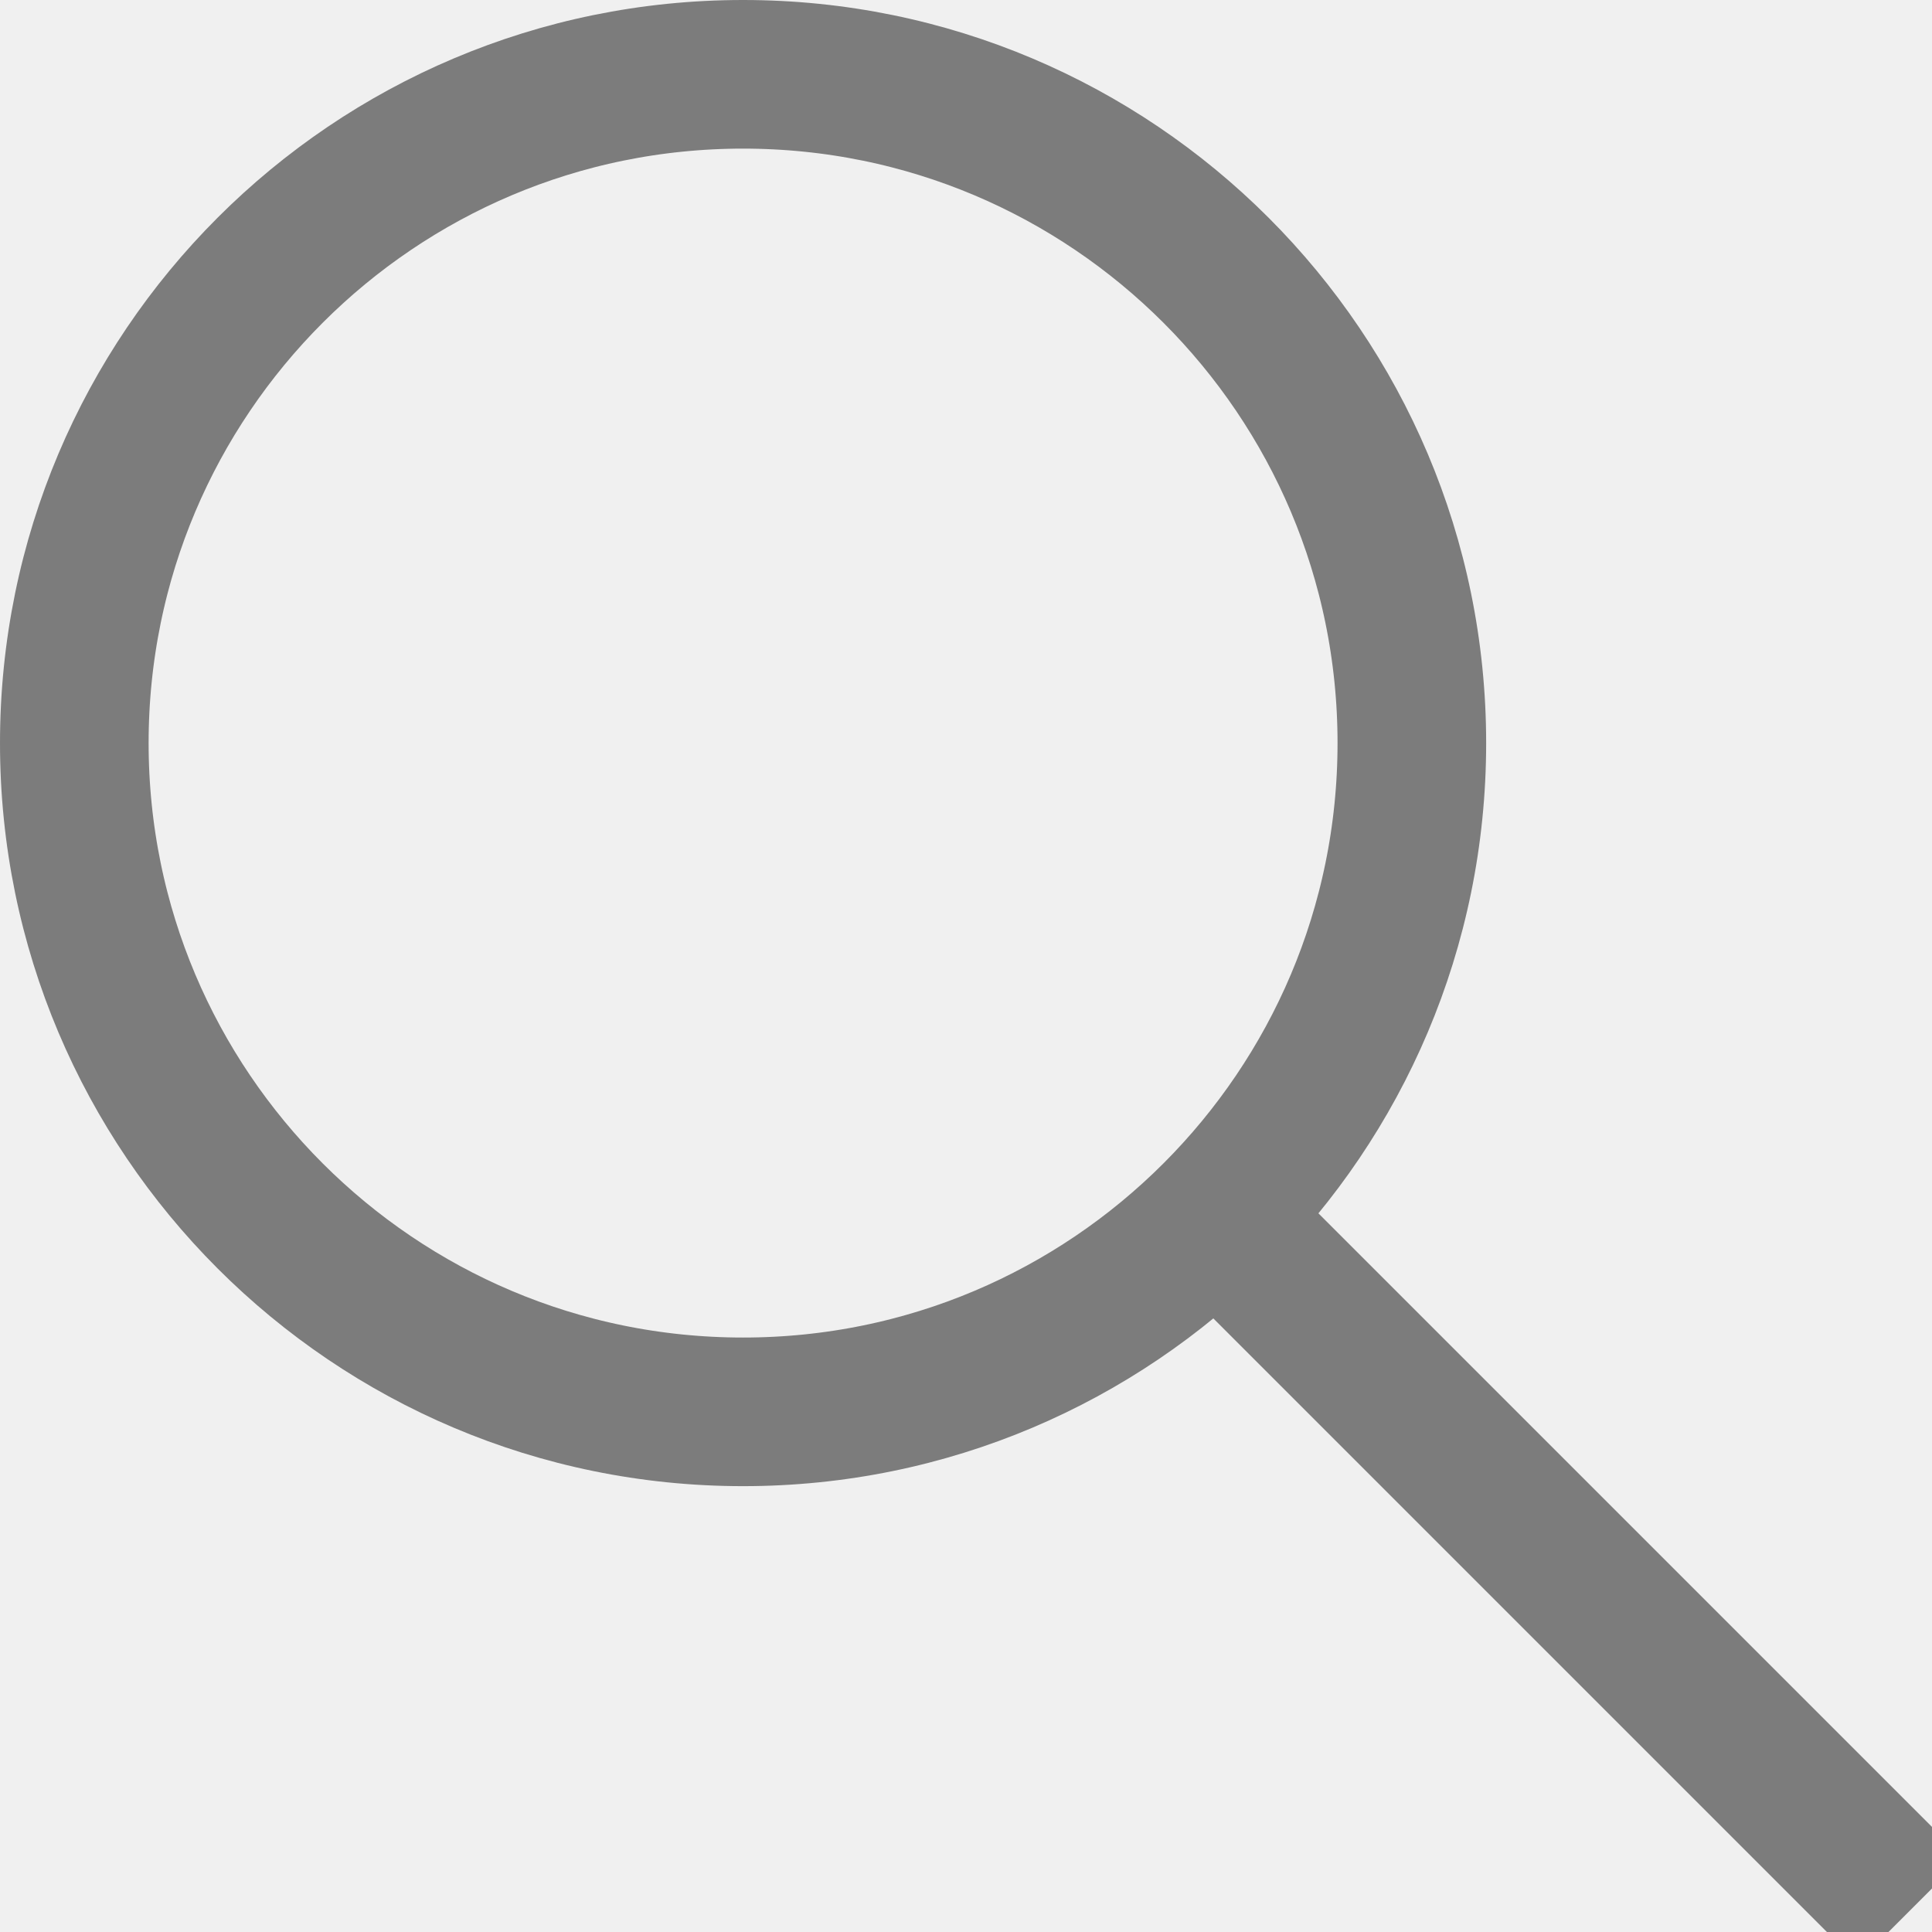
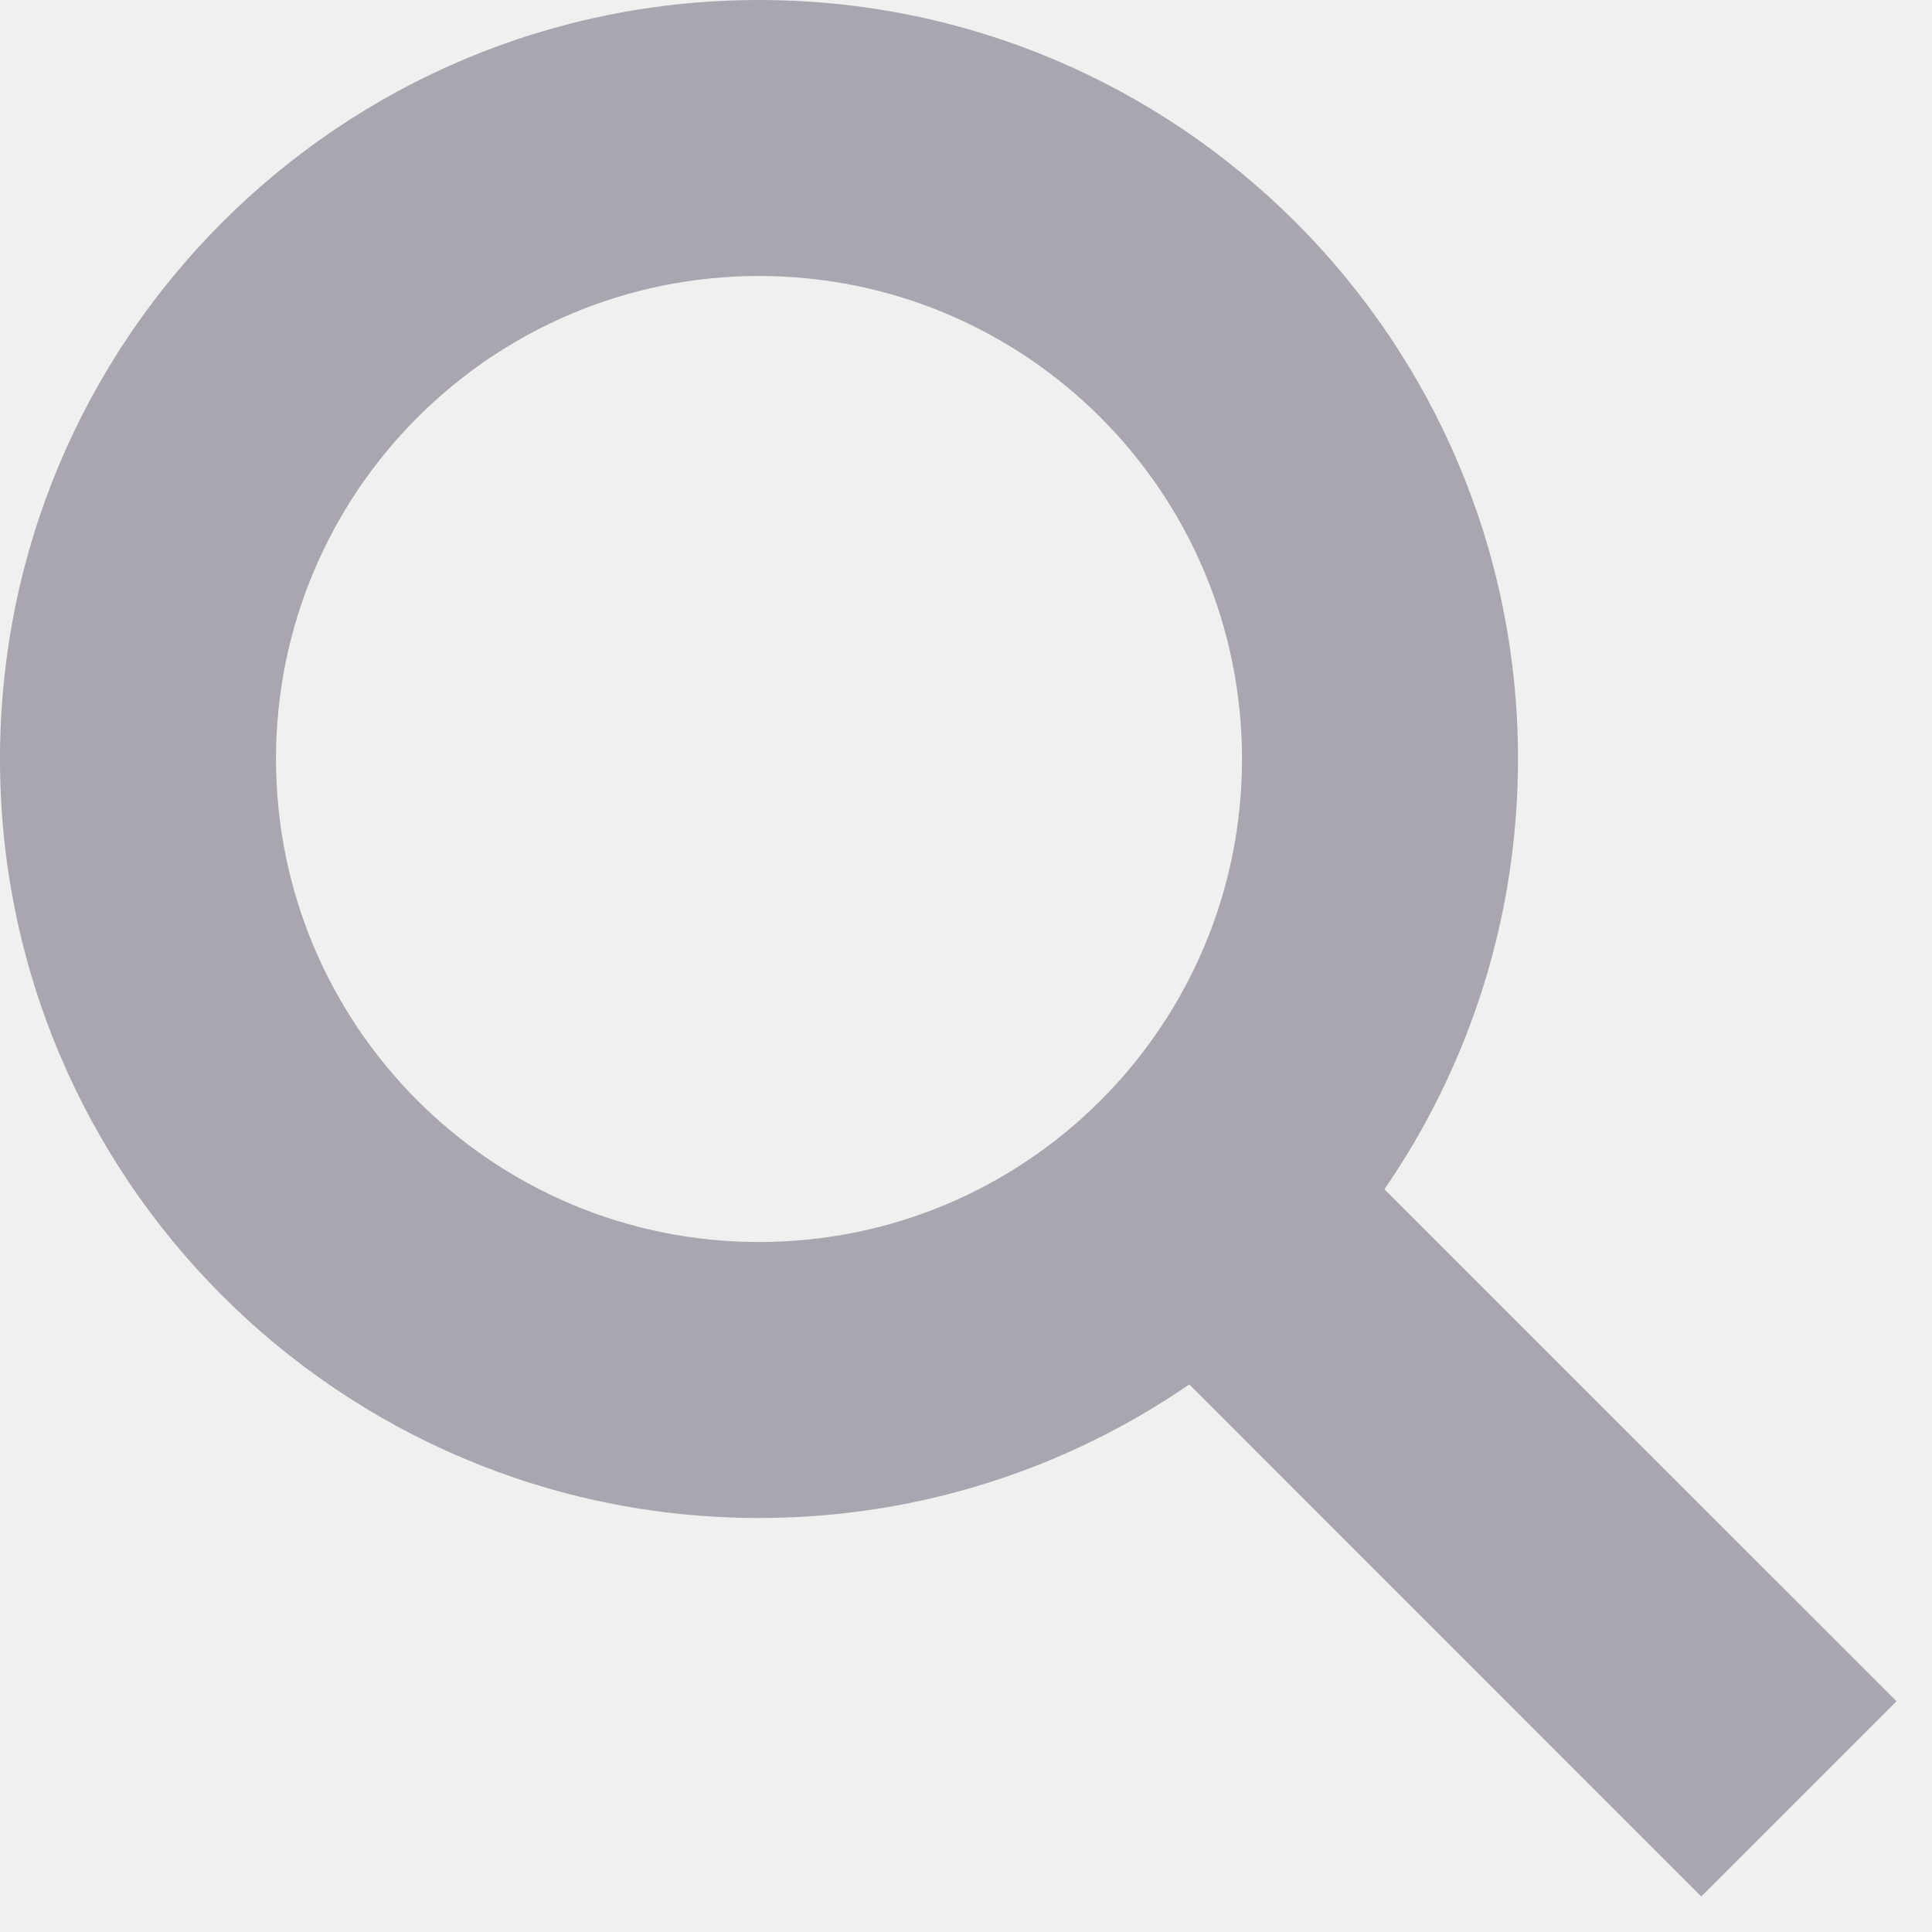
- <svg xmlns="http://www.w3.org/2000/svg" xmlns:xlink="http://www.w3.org/1999/xlink" width="13px" height="13px" viewBox="0 0 13 13" version="1.1">
-   <defs>
-     <circle id="path-1" cx="5" cy="5" r="5" />
-     <mask id="mask-2" maskContentUnits="userSpaceOnUse" maskUnits="objectBoundingBox" x="0" y="0" width="10" height="10" fill="white">
-       <use xlink:href="#path-1" />
-     </mask>
-   </defs>
-   <g id="13-april-2016" stroke="none" stroke-width="1" fill="none" fill-rule="evenodd">
-     <g id="docs-search" transform="translate(-263, -215)" stroke="#7C7C7C">
-       <g id="Group-3" transform="translate(263, 215)">
-         <path d="M8.5,8.5 L12.5,12.5" id="Line" stroke-linecap="square" />
-         <use id="Oval-49" mask="url(#mask-2)" stroke-width="2" xlink:href="#path-1" />
-       </g>
+ <svg xmlns="http://www.w3.org/2000/svg" width="14px" height="14px" viewBox="0 0 14 14" version="1.1">
+   <defs />
+   <g id="icons" stroke="none" stroke-width="1" fill="none" fill-rule="evenodd">
+     <g id="General-icons-1" transform="translate(-520, -911)" fill="#A9A6AF">
+       <path d="M530.032,919.618 L530.207,919.793 L533.036,922.621 L533.743,923.328 L532.328,924.743 L531.621,924.036 L528.793,921.207 L528.618,921.032 C527.731,921.642 526.657,922 525.5,922 C522.462,922 520,919.538 520,916.5 C520,913.462 522.462,911 525.5,911 C528.538,911 531,913.462 531,916.5 C531,917.657 530.642,918.731 530.032,919.618 Z M525.5,920 C527.433,920 529,918.433 529,916.5 C529,914.567 527.433,913 525.5,913 C523.567,913 522,914.567 522,916.5 C522,918.433 523.567,920 525.5,920 Z" id="Combined-Shape" />
    </g>
  </g>
</svg>
